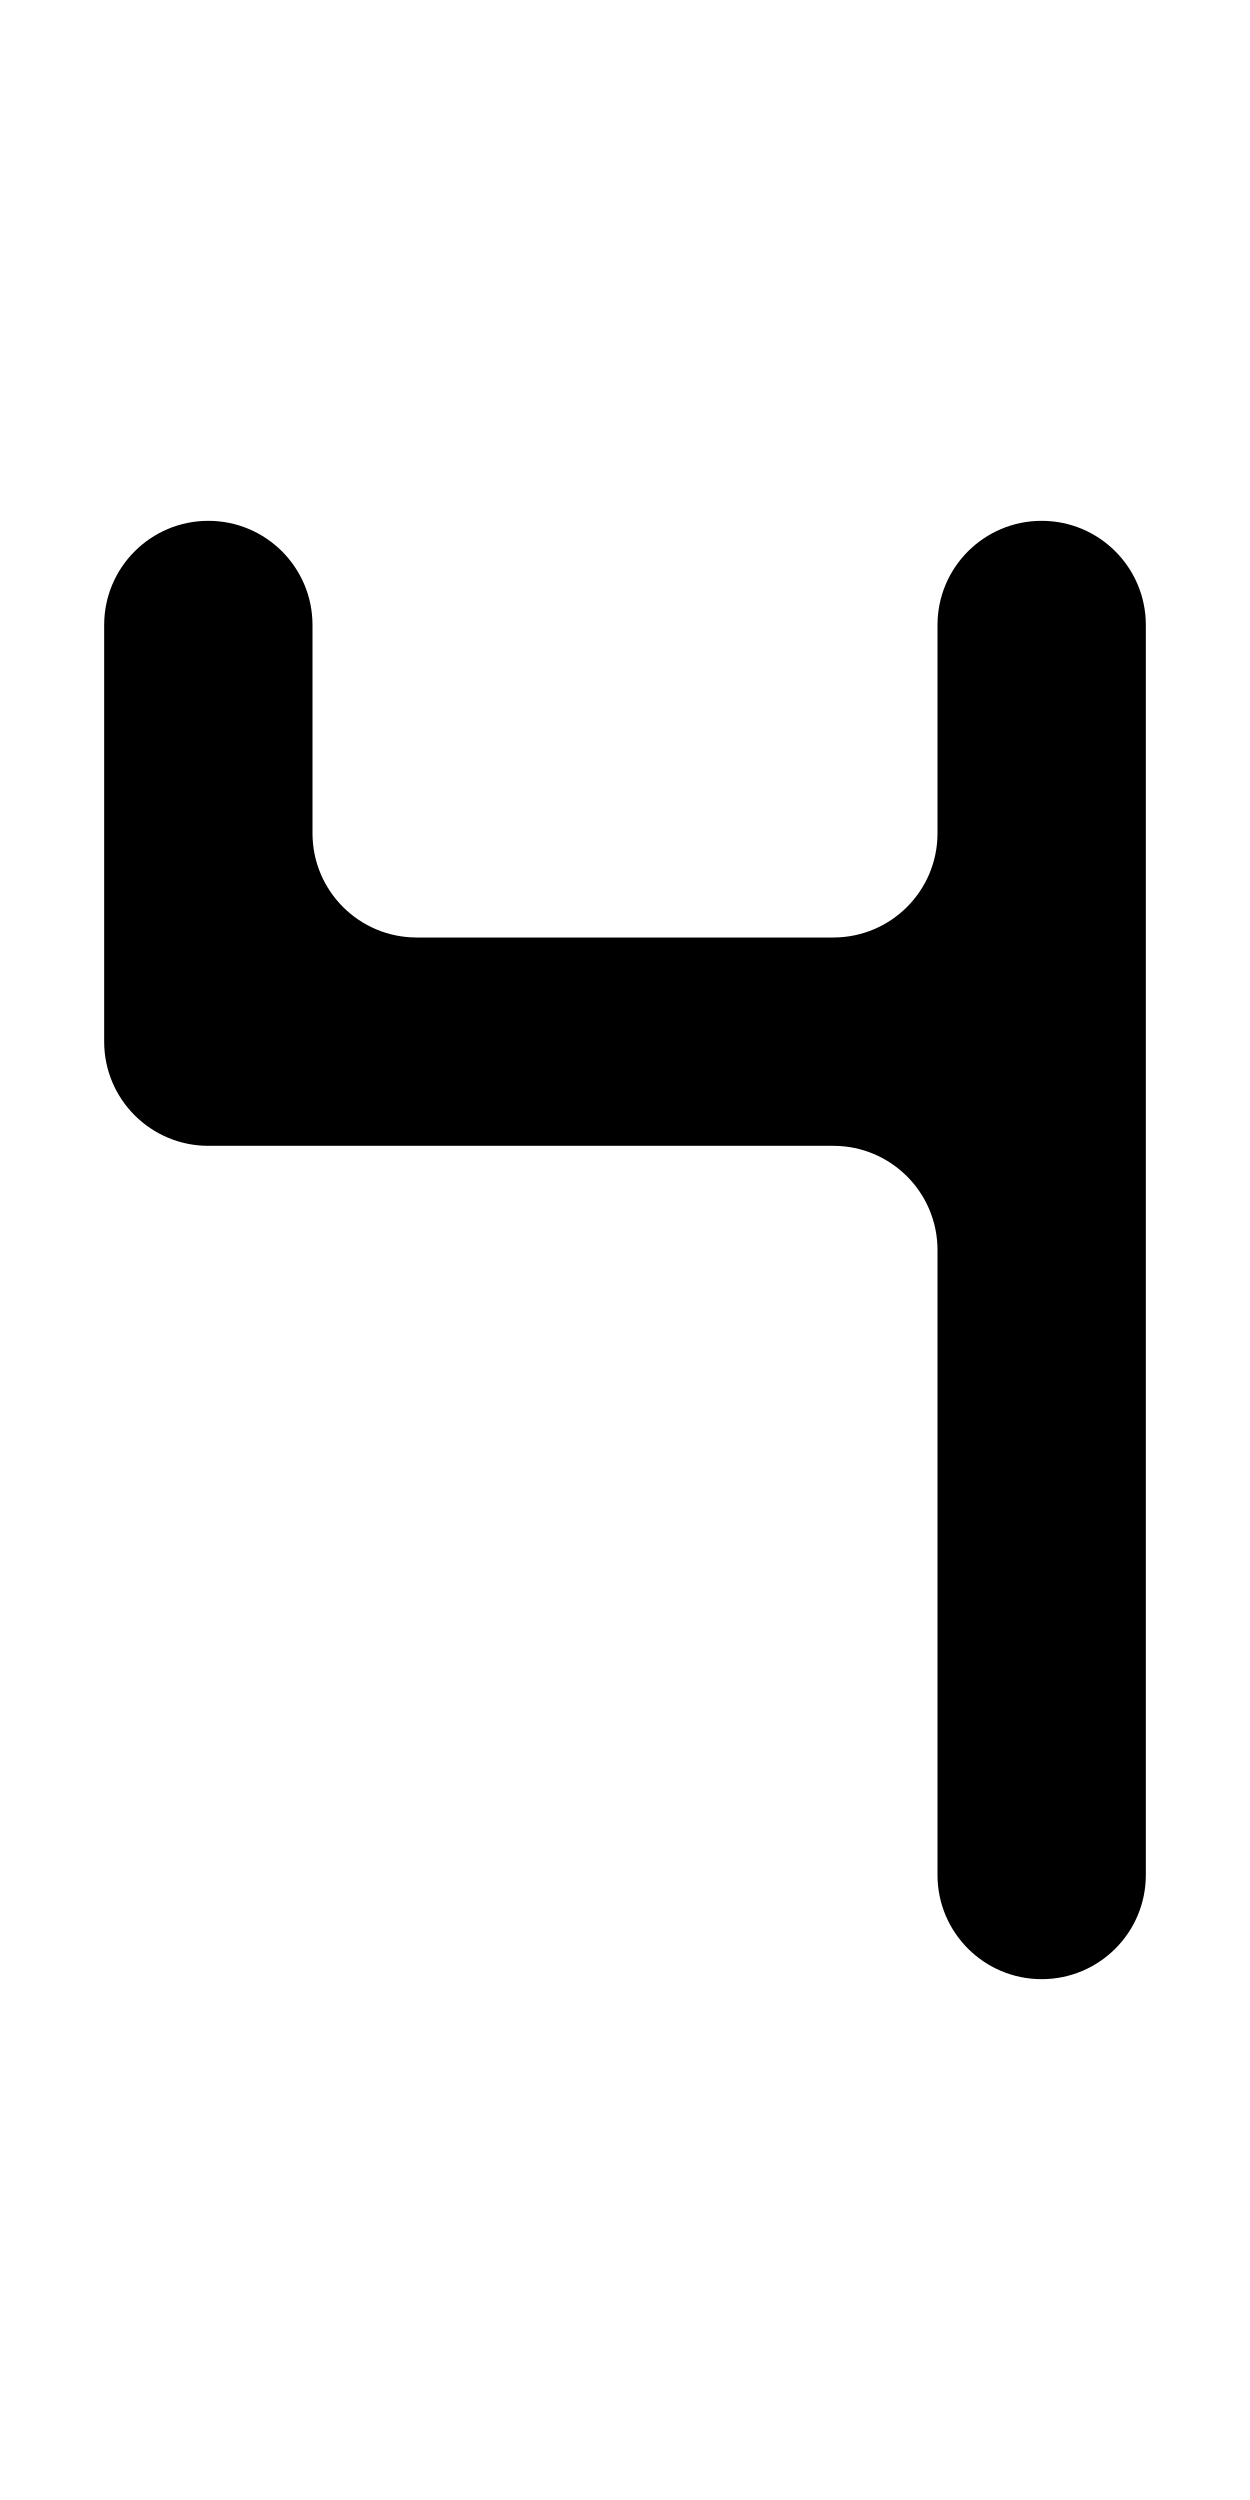
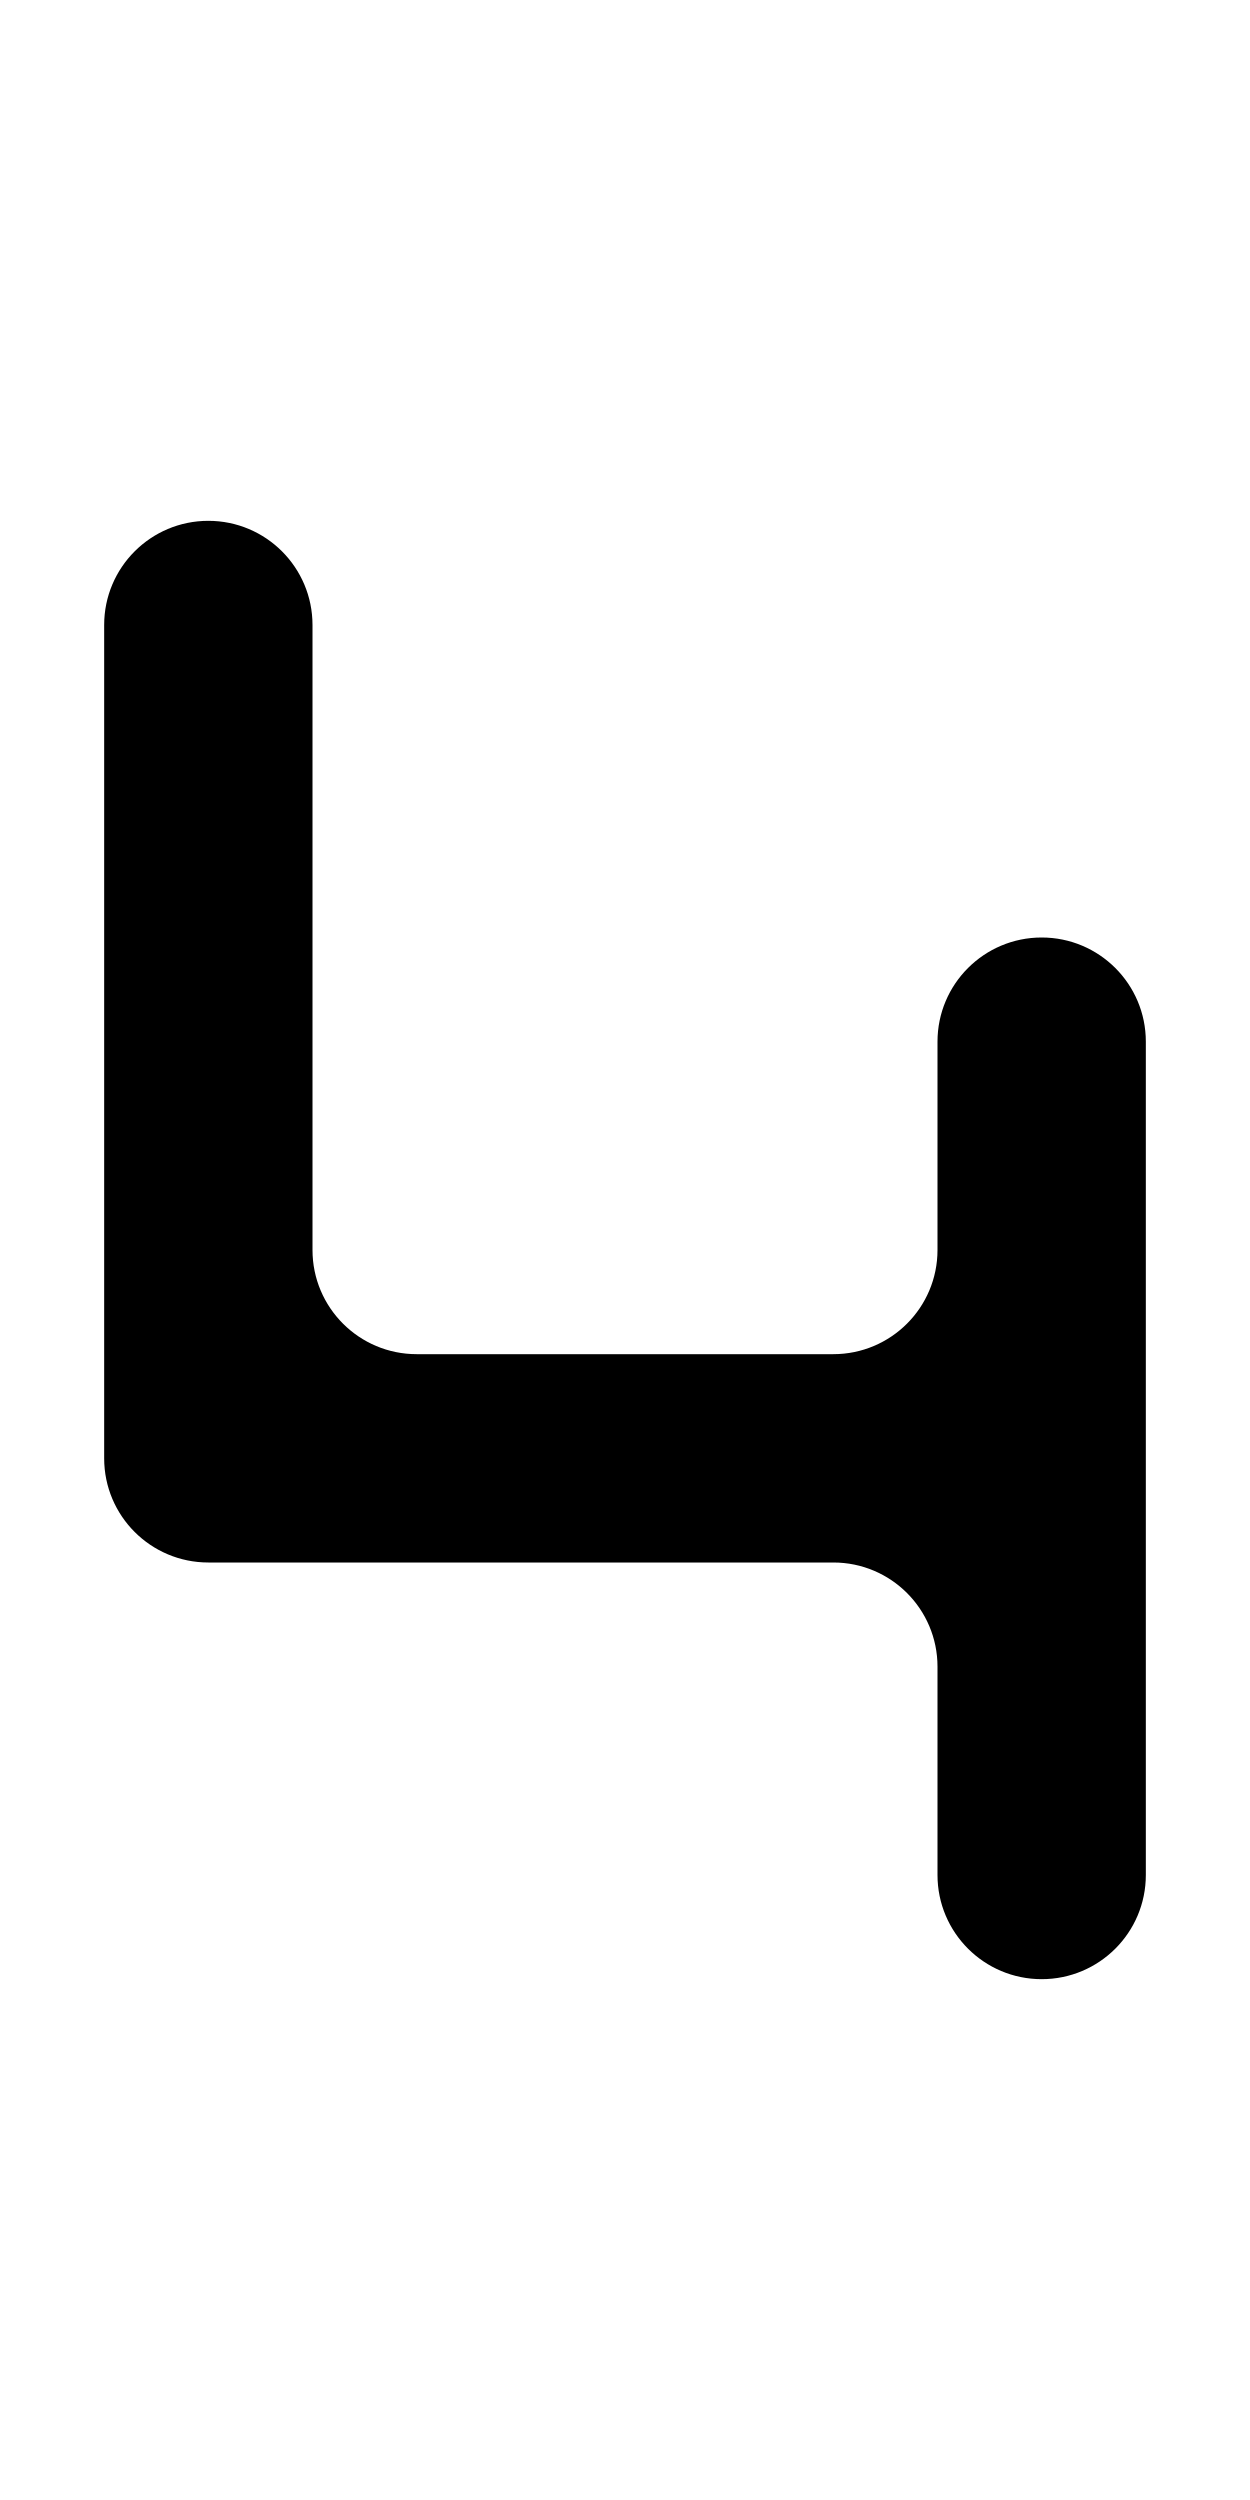
<svg xmlns="http://www.w3.org/2000/svg" width="768" height="1536" viewBox="0 0 768 1536" version="1.1" id="svg1">
  <defs id="defs1">
    </defs>
  <g id="layer1">
-     <path style="baseline-shift:baseline;display:inline;overflow:visible;opacity:1;vector-effect:none;stroke-linecap:square;enable-background:accumulate;stop-color:#000000;stop-opacity:1" d="m 64,384 v 256 a 64,64 45 0 0 64,64 h 384 a 64,64 45 0 1 64,64 v 384 a 64,64 45 0 0 64,64 64,64 135 0 0 64,-64 l 0,-768 a 64,64 45 0 0 -64,-64 64,64 135 0 0 -64,64 v 128 a 64,64 135 0 1 -64,64 H 256 A 64,64 45 0 1 192,512 V 384 a 64,64 45 0 0 -64,-64 64,64 135 0 0 -64,64 z" id="path87" />
+     <path style="baseline-shift:baseline;display:inline;overflow:visible;opacity:1;vector-effect:none;stroke-linecap:square;enable-background:accumulate;stop-color:#000000;stop-opacity:1" d="m 64,384 v 512 a 64,64 45 0 0 64,64 h 384 a 64,64 45 0 1 64,64 v 128 a 64,64 45 0 0 64,64 64,64 135 0 0 64,-64 V 640 a 64,64 45 0 0 -64,-64 64,64 135 0 0 -64,64 v 128 a 64,64 135 0 1 -64,64 H 256 A 64,64 45 0 1 192,768 V 384 a 64,64 45 0 0 -64,-64 64,64 135 0 0 -64,64 z" id="path2" />
  </g>
</svg>
